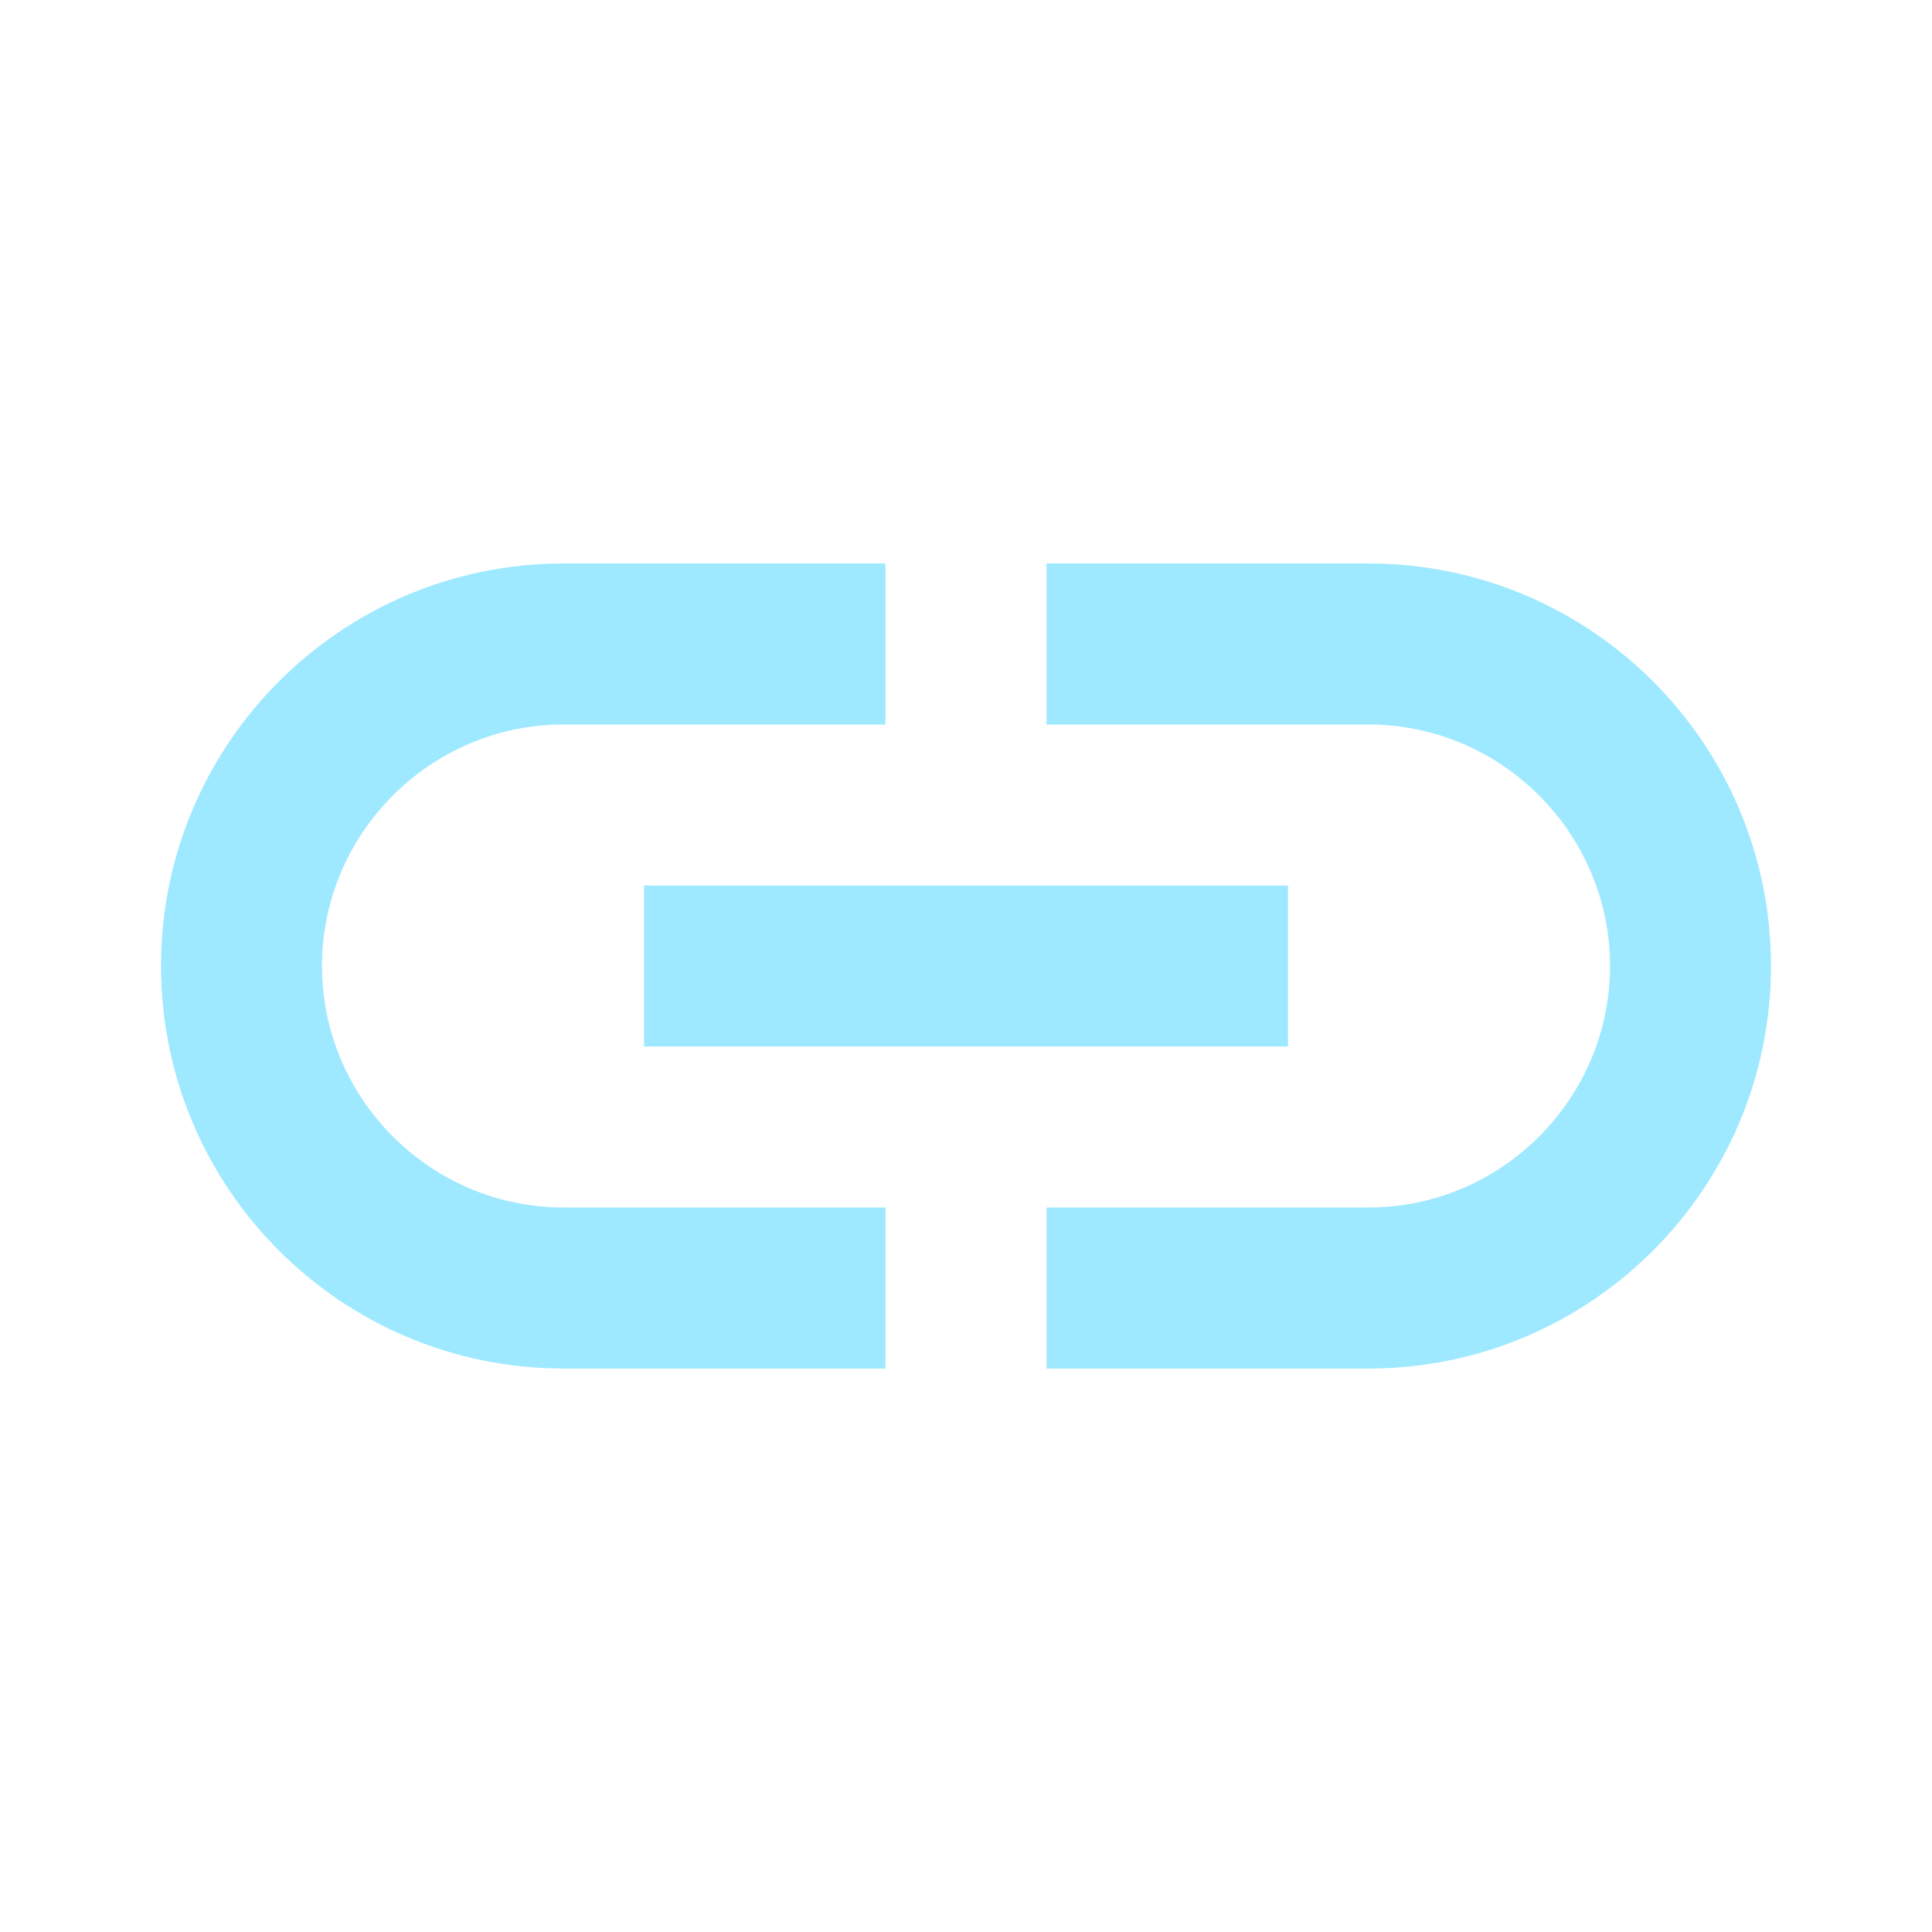
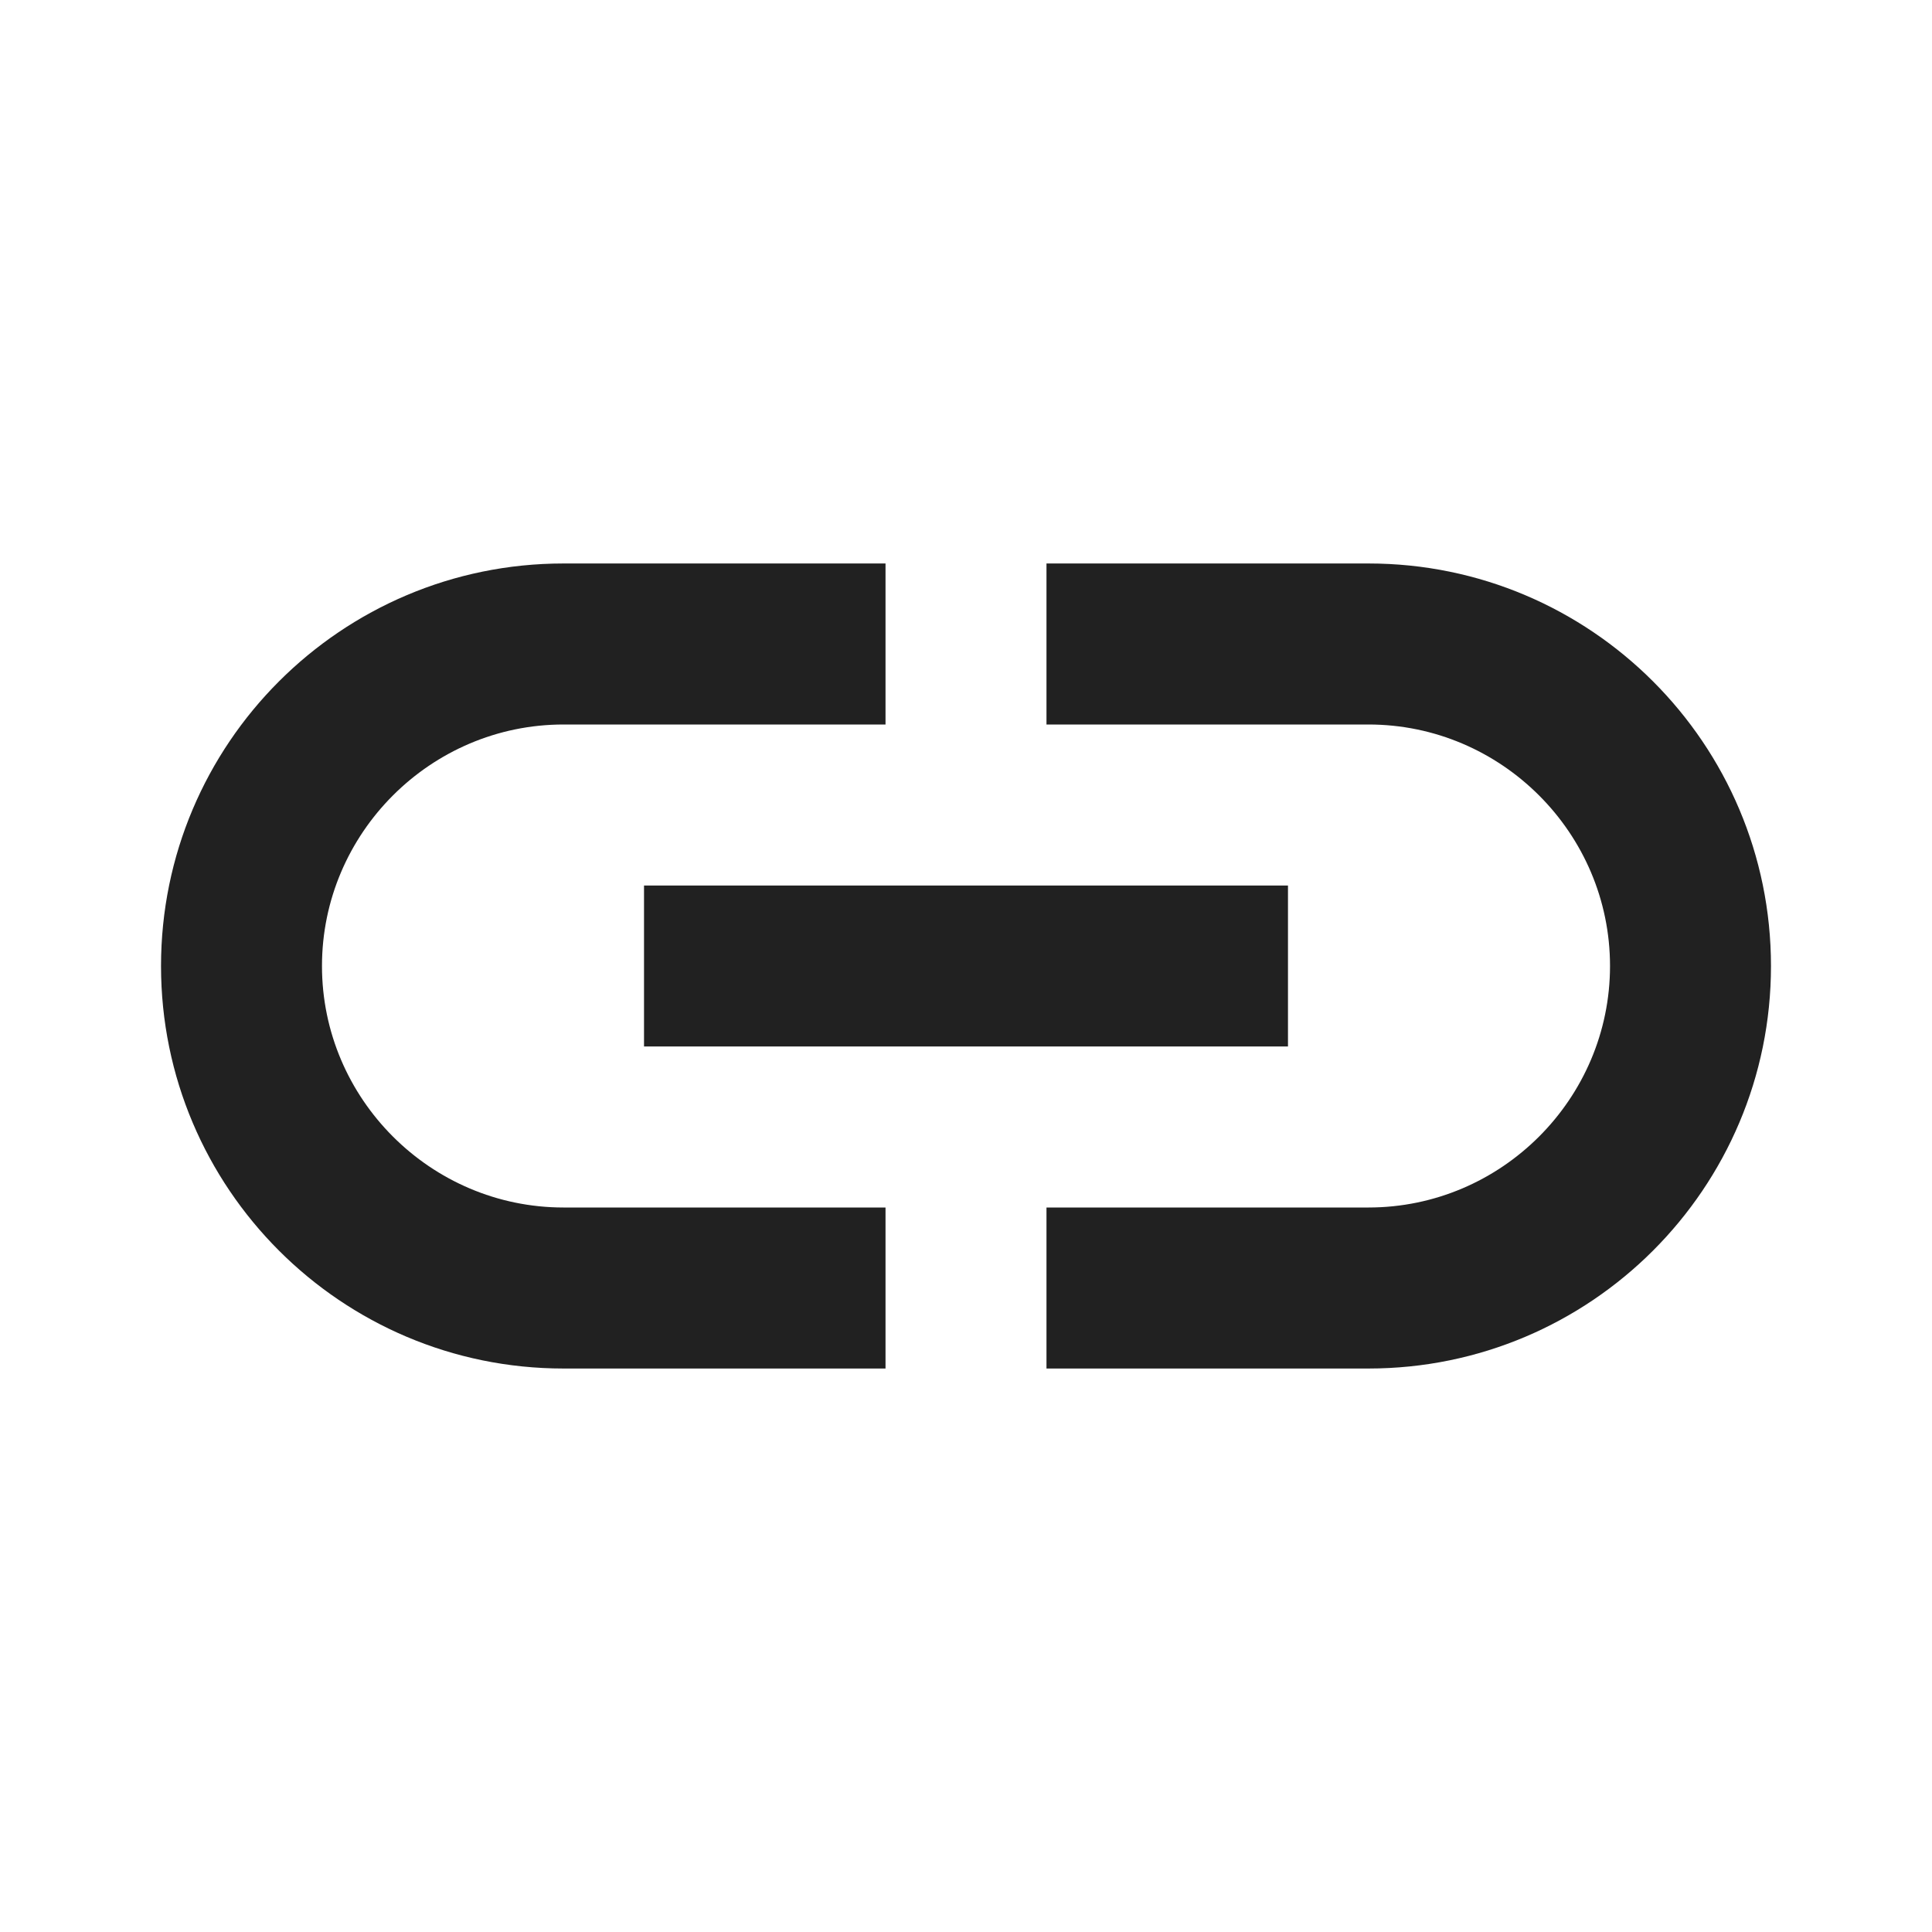
<svg xmlns="http://www.w3.org/2000/svg" width="32" height="32" viewBox="0 0 32 32" fill="none">
-   <path d="M22.667 9.333H17.333V12H22.667C24.867 12 26.667 13.8 26.667 16C26.667 18.2 24.867 20 22.667 20H17.333V22.667H22.667C26.347 22.667 29.333 19.68 29.333 16C29.333 12.32 26.347 9.333 22.667 9.333ZM14.667 20H9.333C7.133 20 5.333 18.2 5.333 16C5.333 13.8 7.133 12 9.333 12H14.667V9.333H9.333C5.653 9.333 2.667 12.32 2.667 16C2.667 19.68 5.653 22.667 9.333 22.667H14.667V20ZM10.667 14.667H21.333V17.333H10.667V14.667Z" fill="#9ee9ff" />
+   <path d="M22.667 9.333H17.333V12H22.667C24.867 12 26.667 13.8 26.667 16C26.667 18.2 24.867 20 22.667 20H17.333V22.667H22.667C26.347 22.667 29.333 19.68 29.333 16C29.333 12.32 26.347 9.333 22.667 9.333ZM14.667 20H9.333C7.133 20 5.333 18.2 5.333 16C5.333 13.8 7.133 12 9.333 12H14.667V9.333H9.333C5.653 9.333 2.667 12.32 2.667 16C2.667 19.68 5.653 22.667 9.333 22.667H14.667V20ZM10.667 14.667H21.333V17.333H10.667V14.667Z" fill=" #212121" />
</svg>
